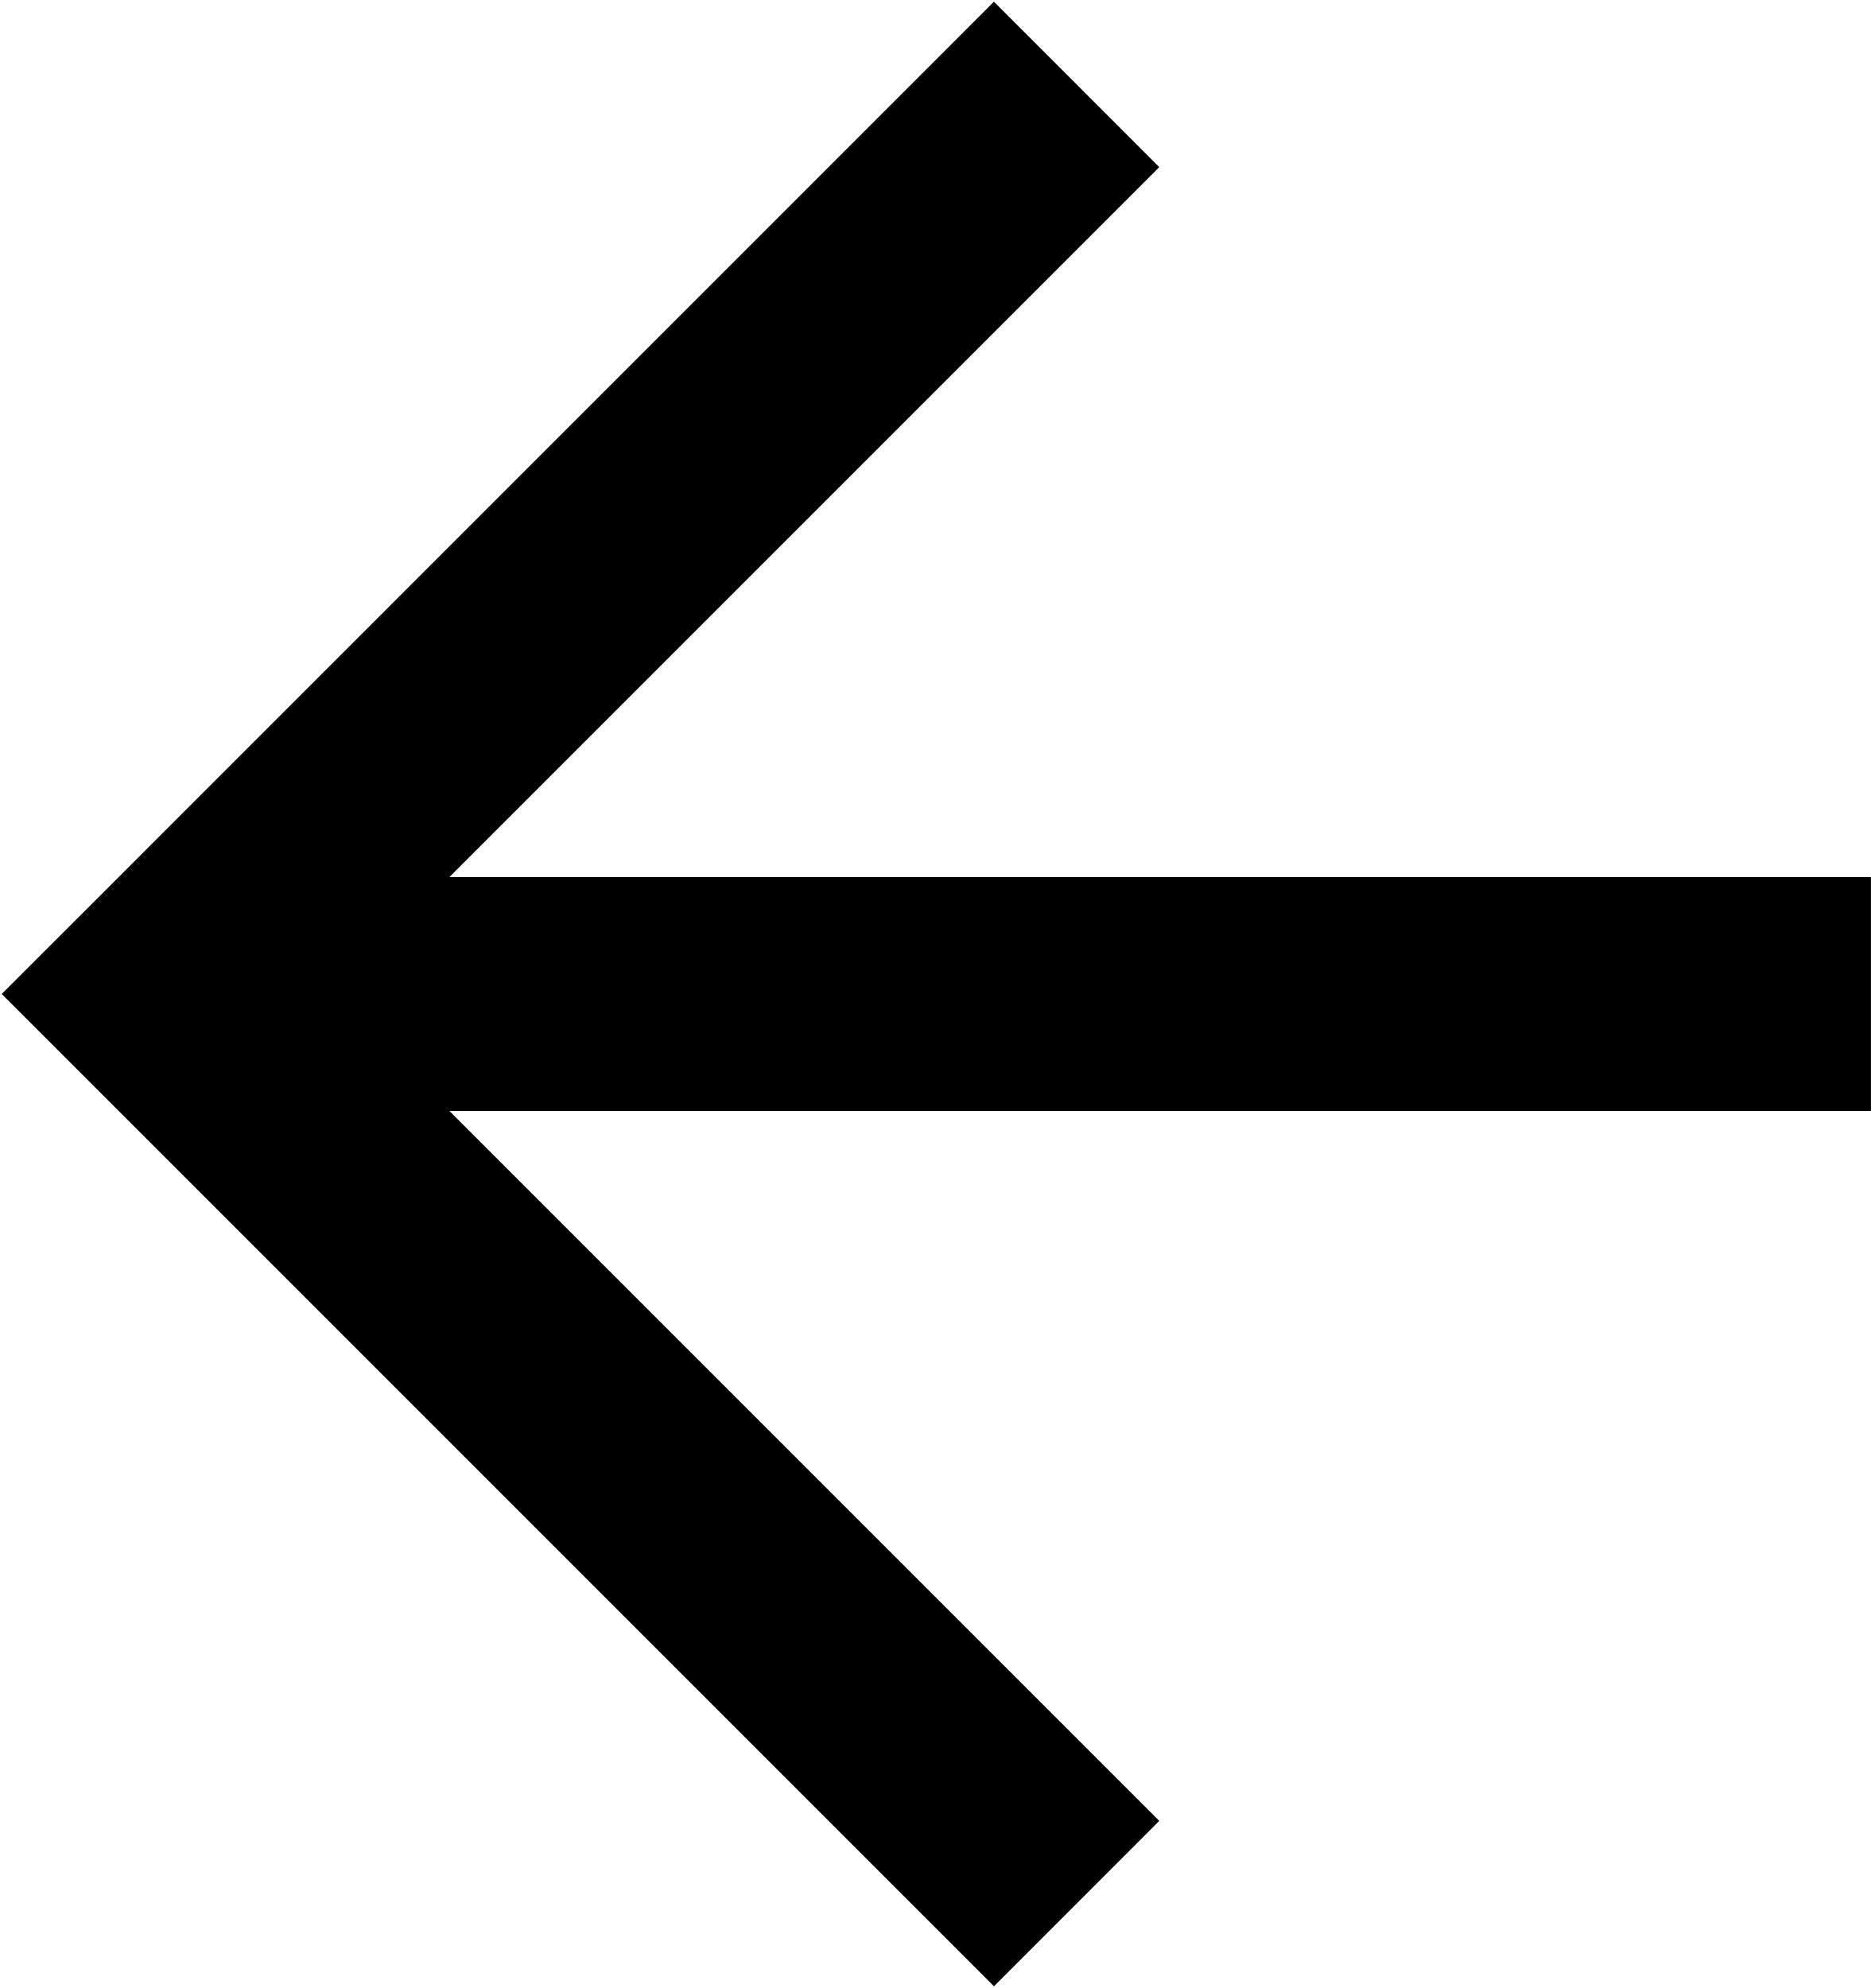
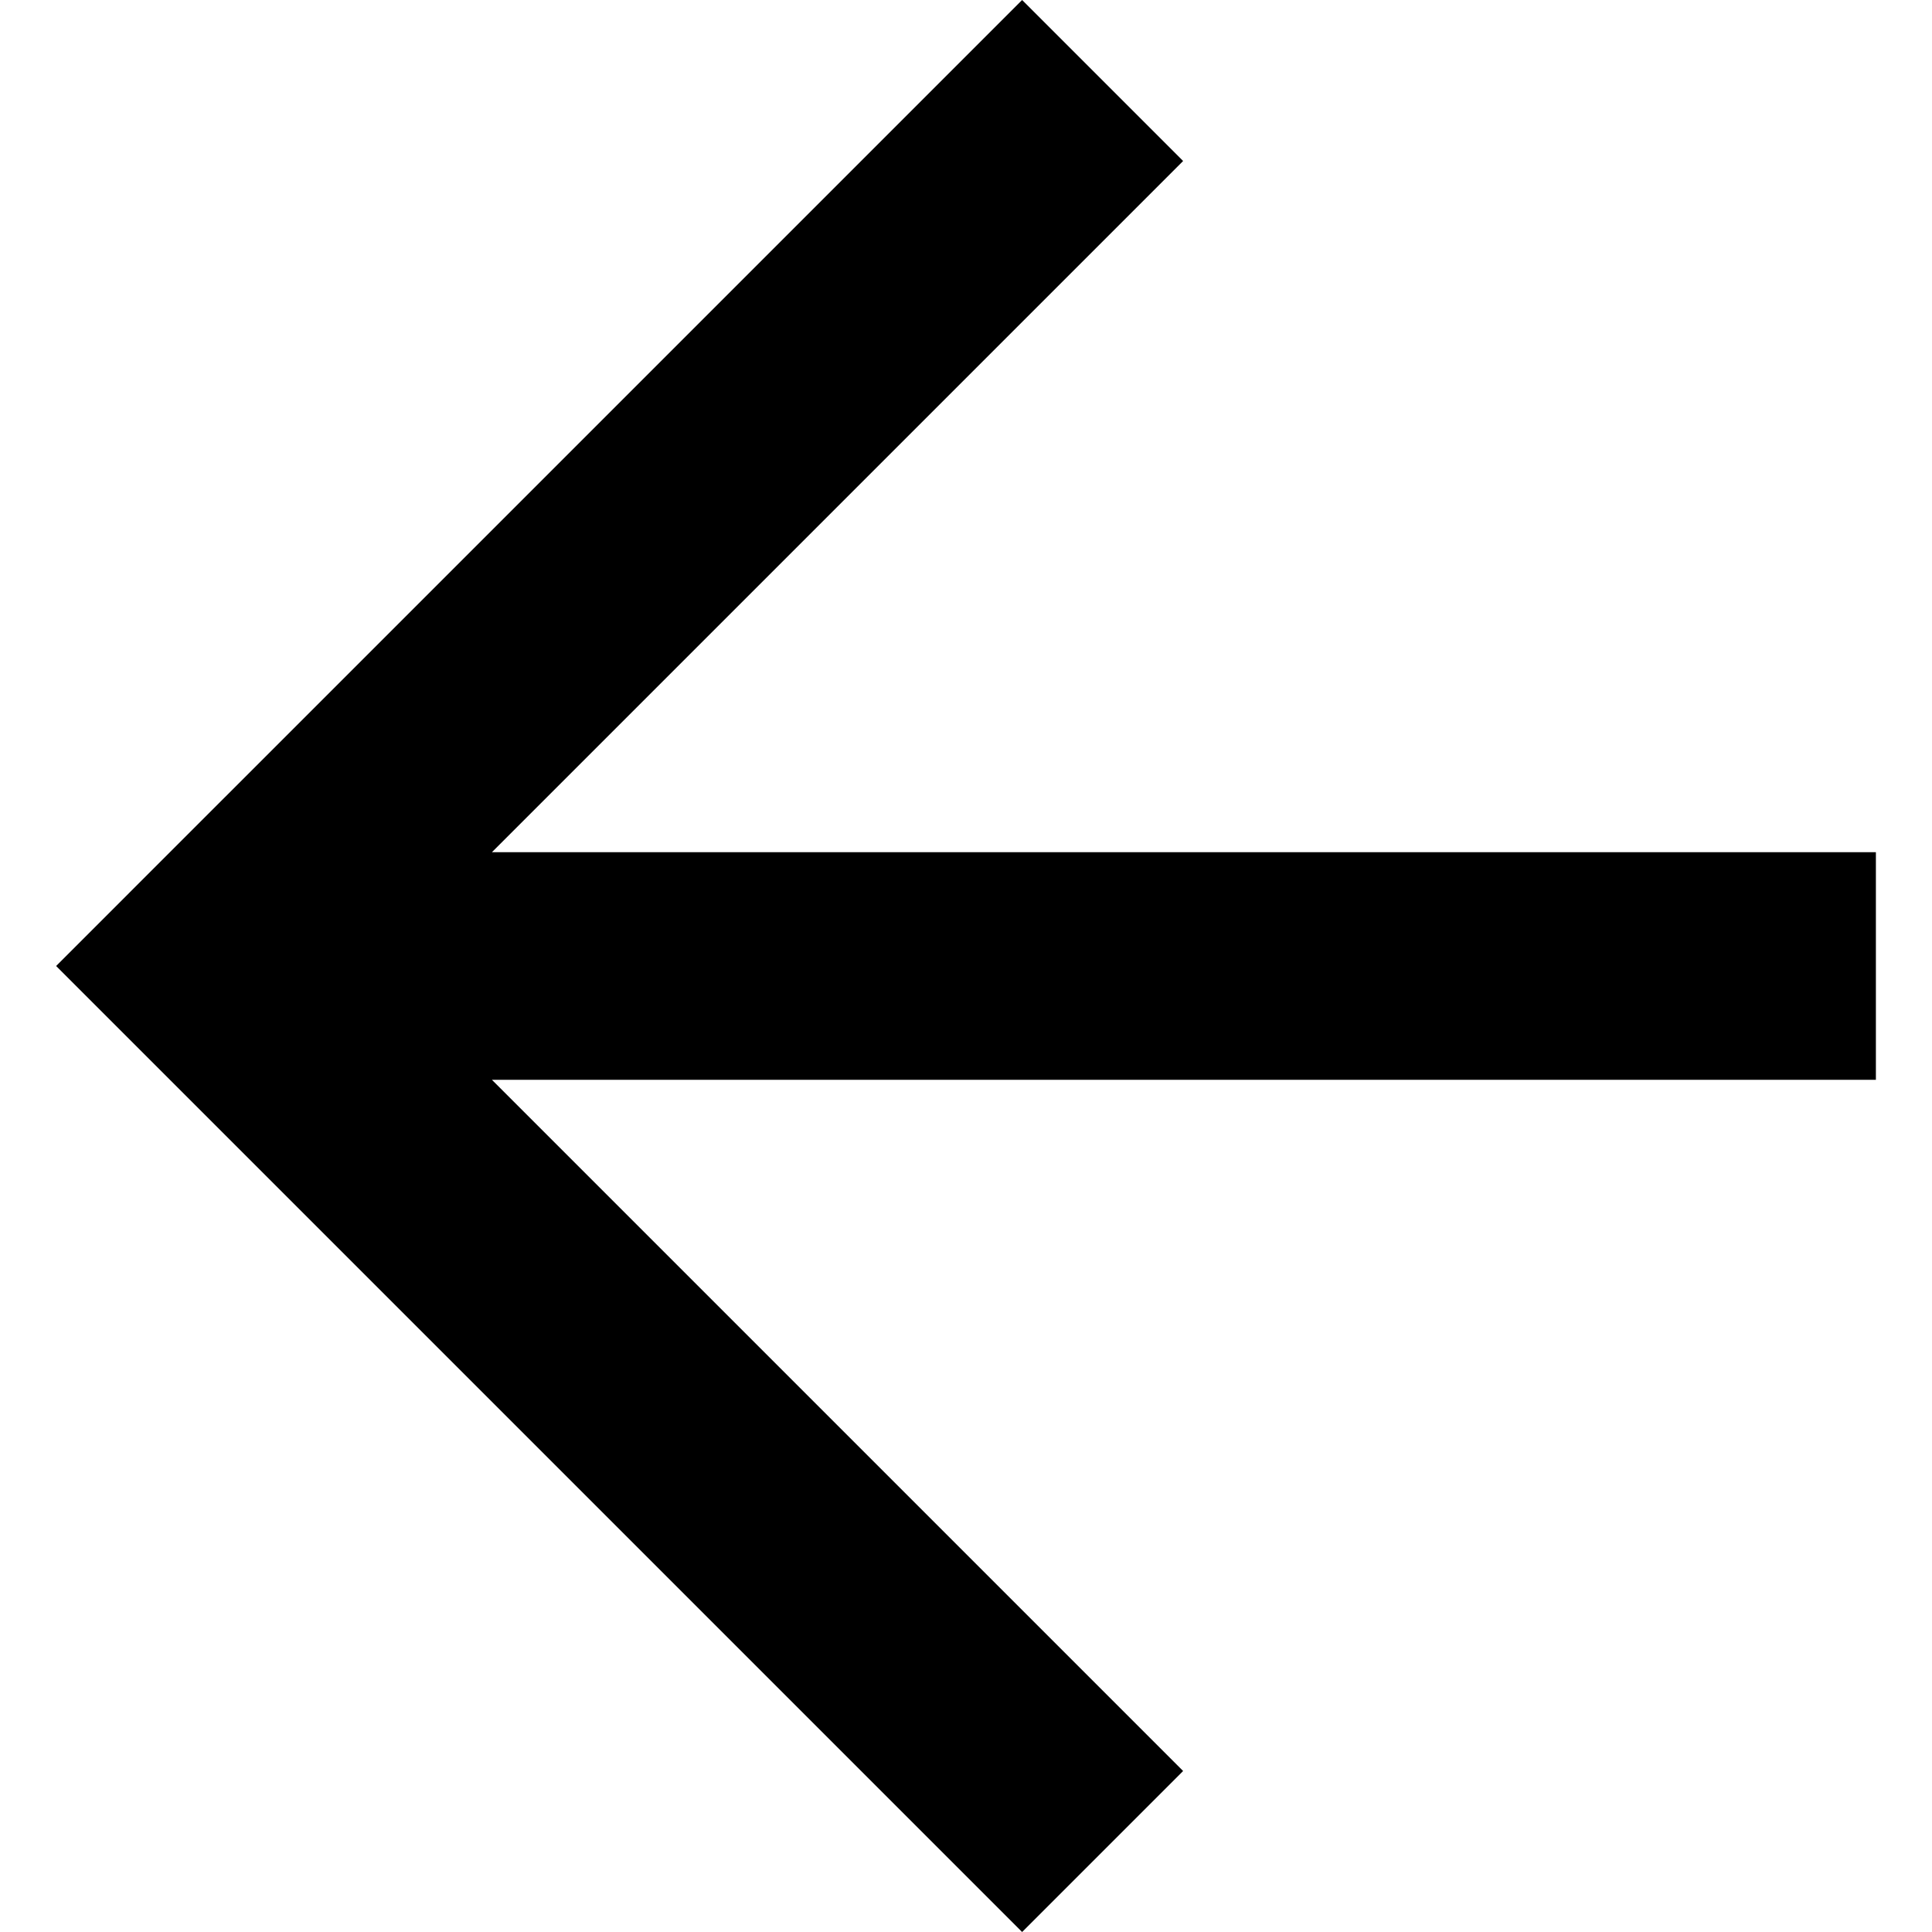
- <svg xmlns="http://www.w3.org/2000/svg" version="1.1" viewBox="0 0 32 34" height="34px" width="32px">
-   <path d="M 7.686,15 32,15 32,19 7.686,19 19.828,31.142 17,33.971 0.029,17 1.444,15.586 17,0.029 19.828,2.858 7.686,15 Z" style="fill-rule:evenodd;" />
+ <svg xmlns="http://www.w3.org/2000/svg" id="svg2" width="24" height="24" viewBox="0 0 24 24" version="1.1">
+   <defs id="defs8" />
+   <path id="path4" style="fill-rule:evenodd" d="m 6.111,10.586 17.192,0 0,2.828 -17.192,0 L 14.697,22 l -2,2 -12,-12 1,-1 11,-11 2,2 -8.586,8.586 z" />
</svg>
